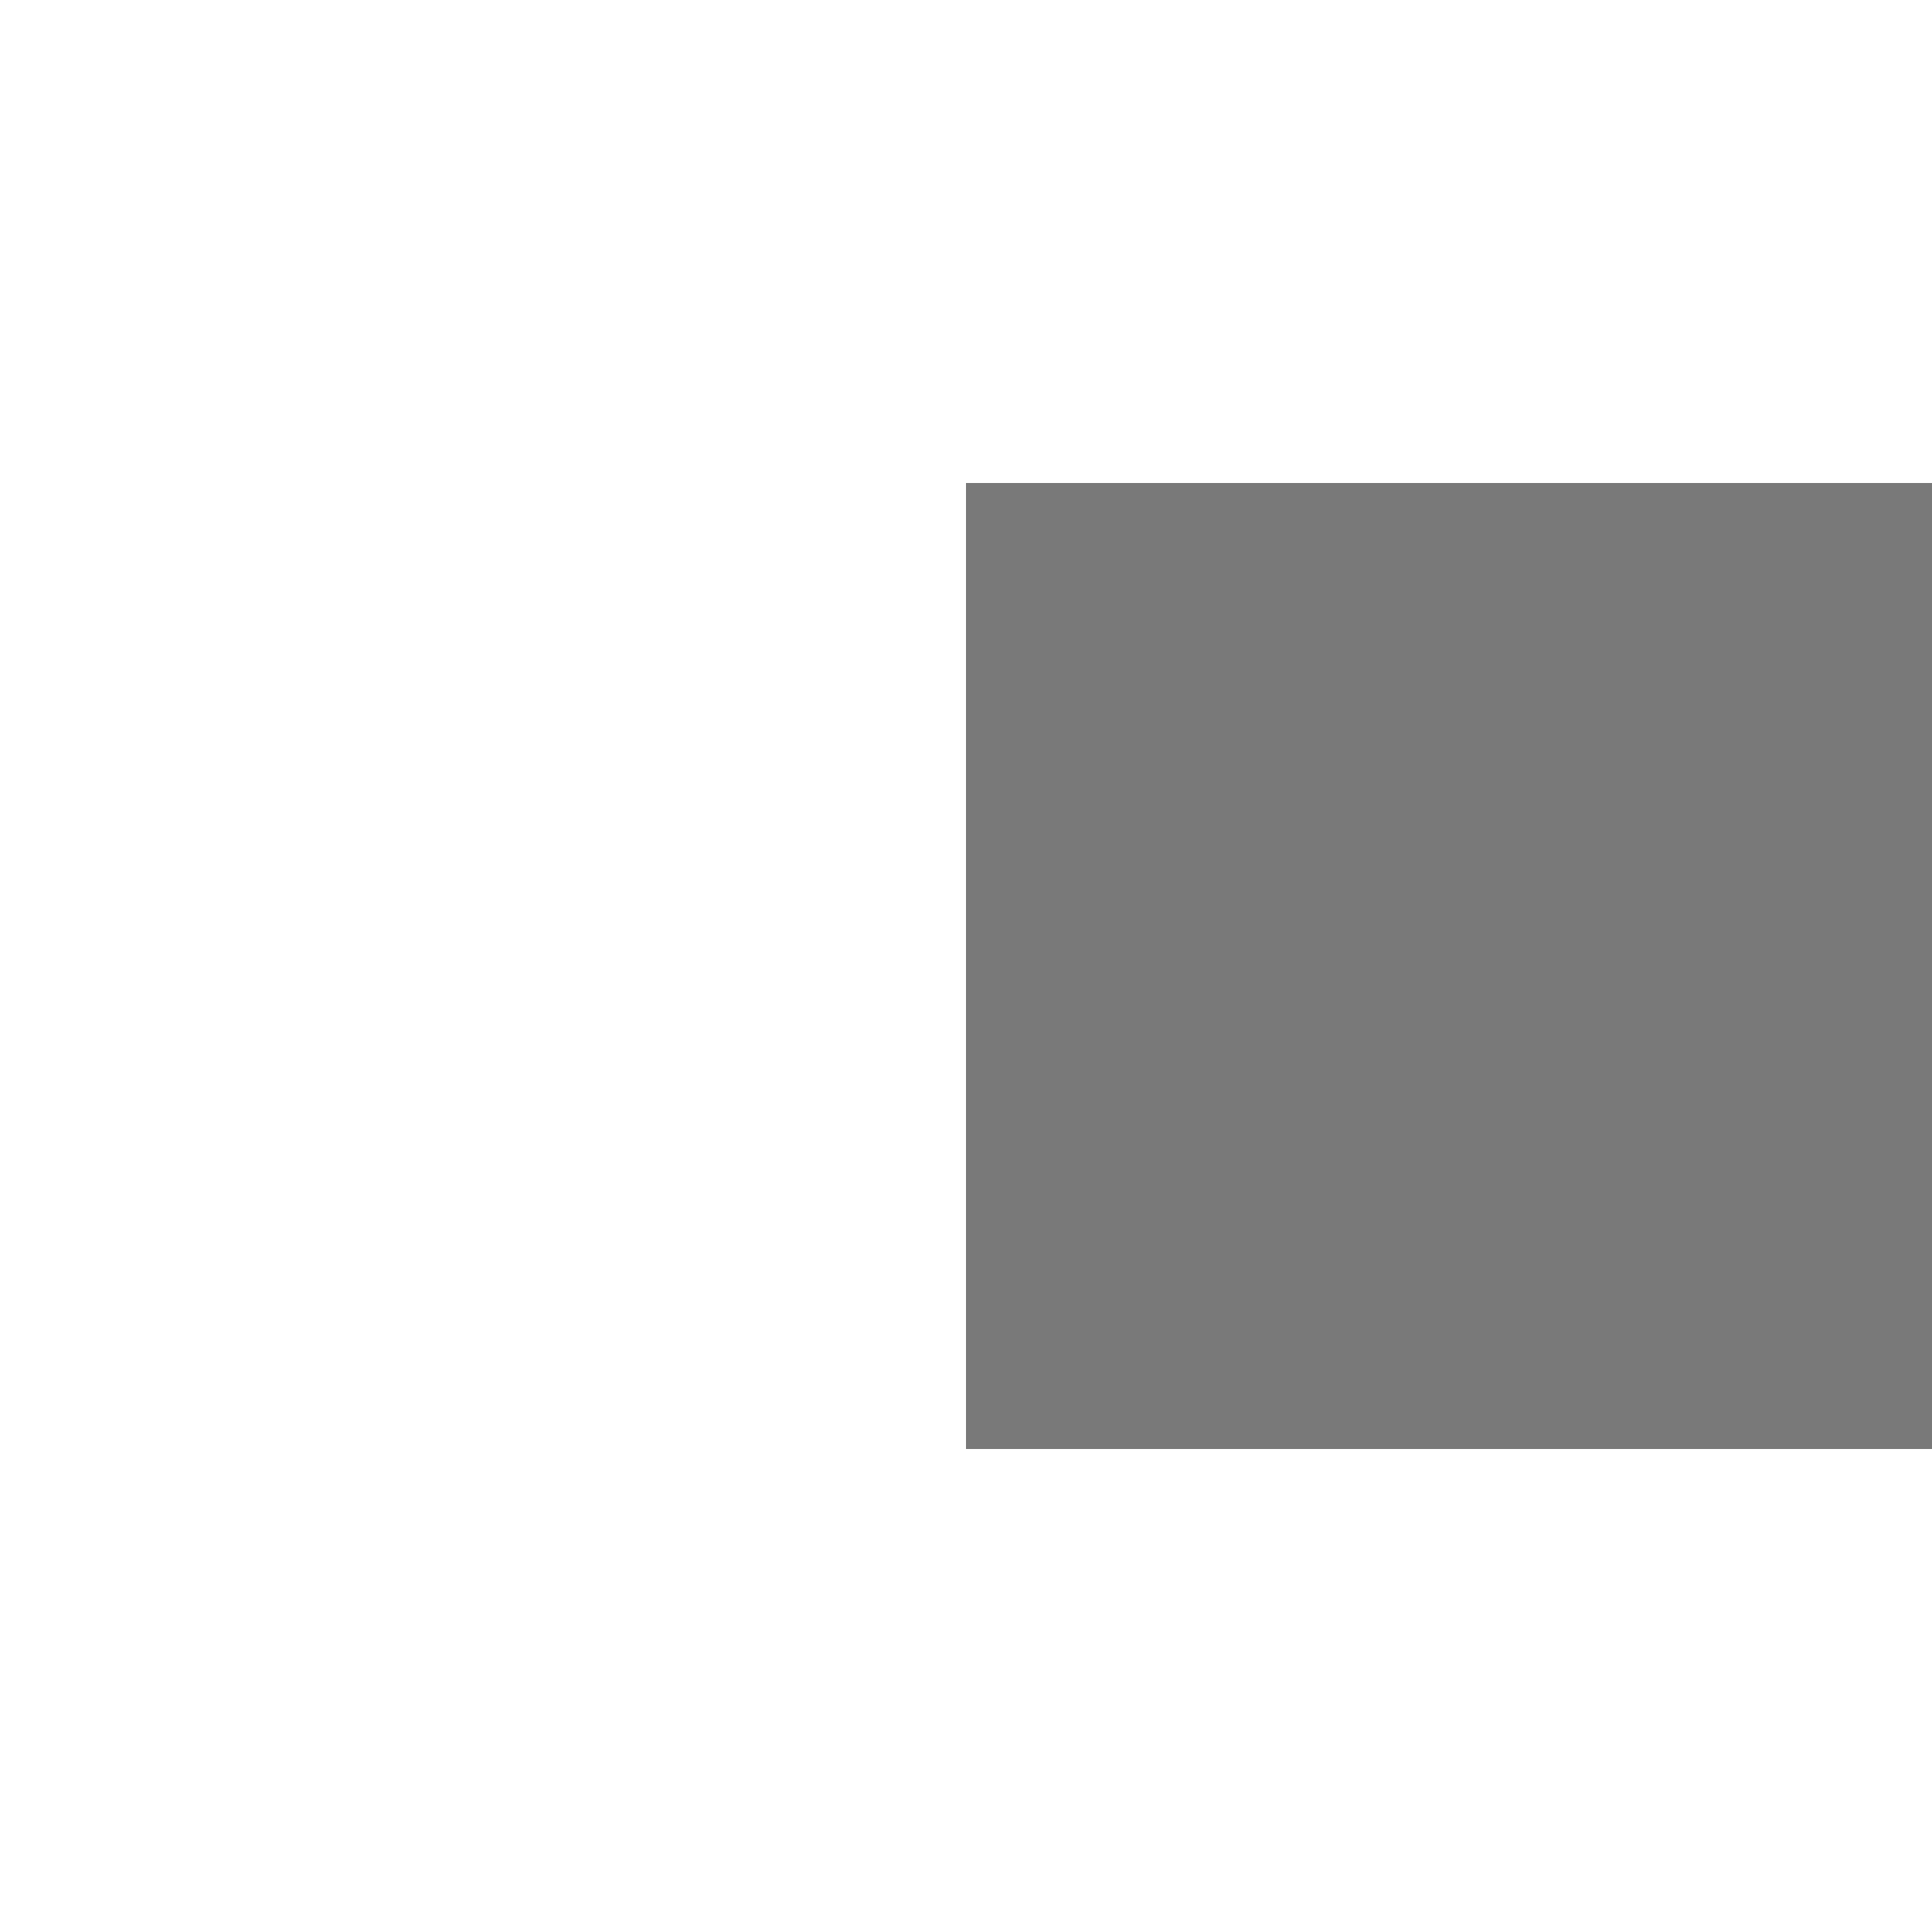
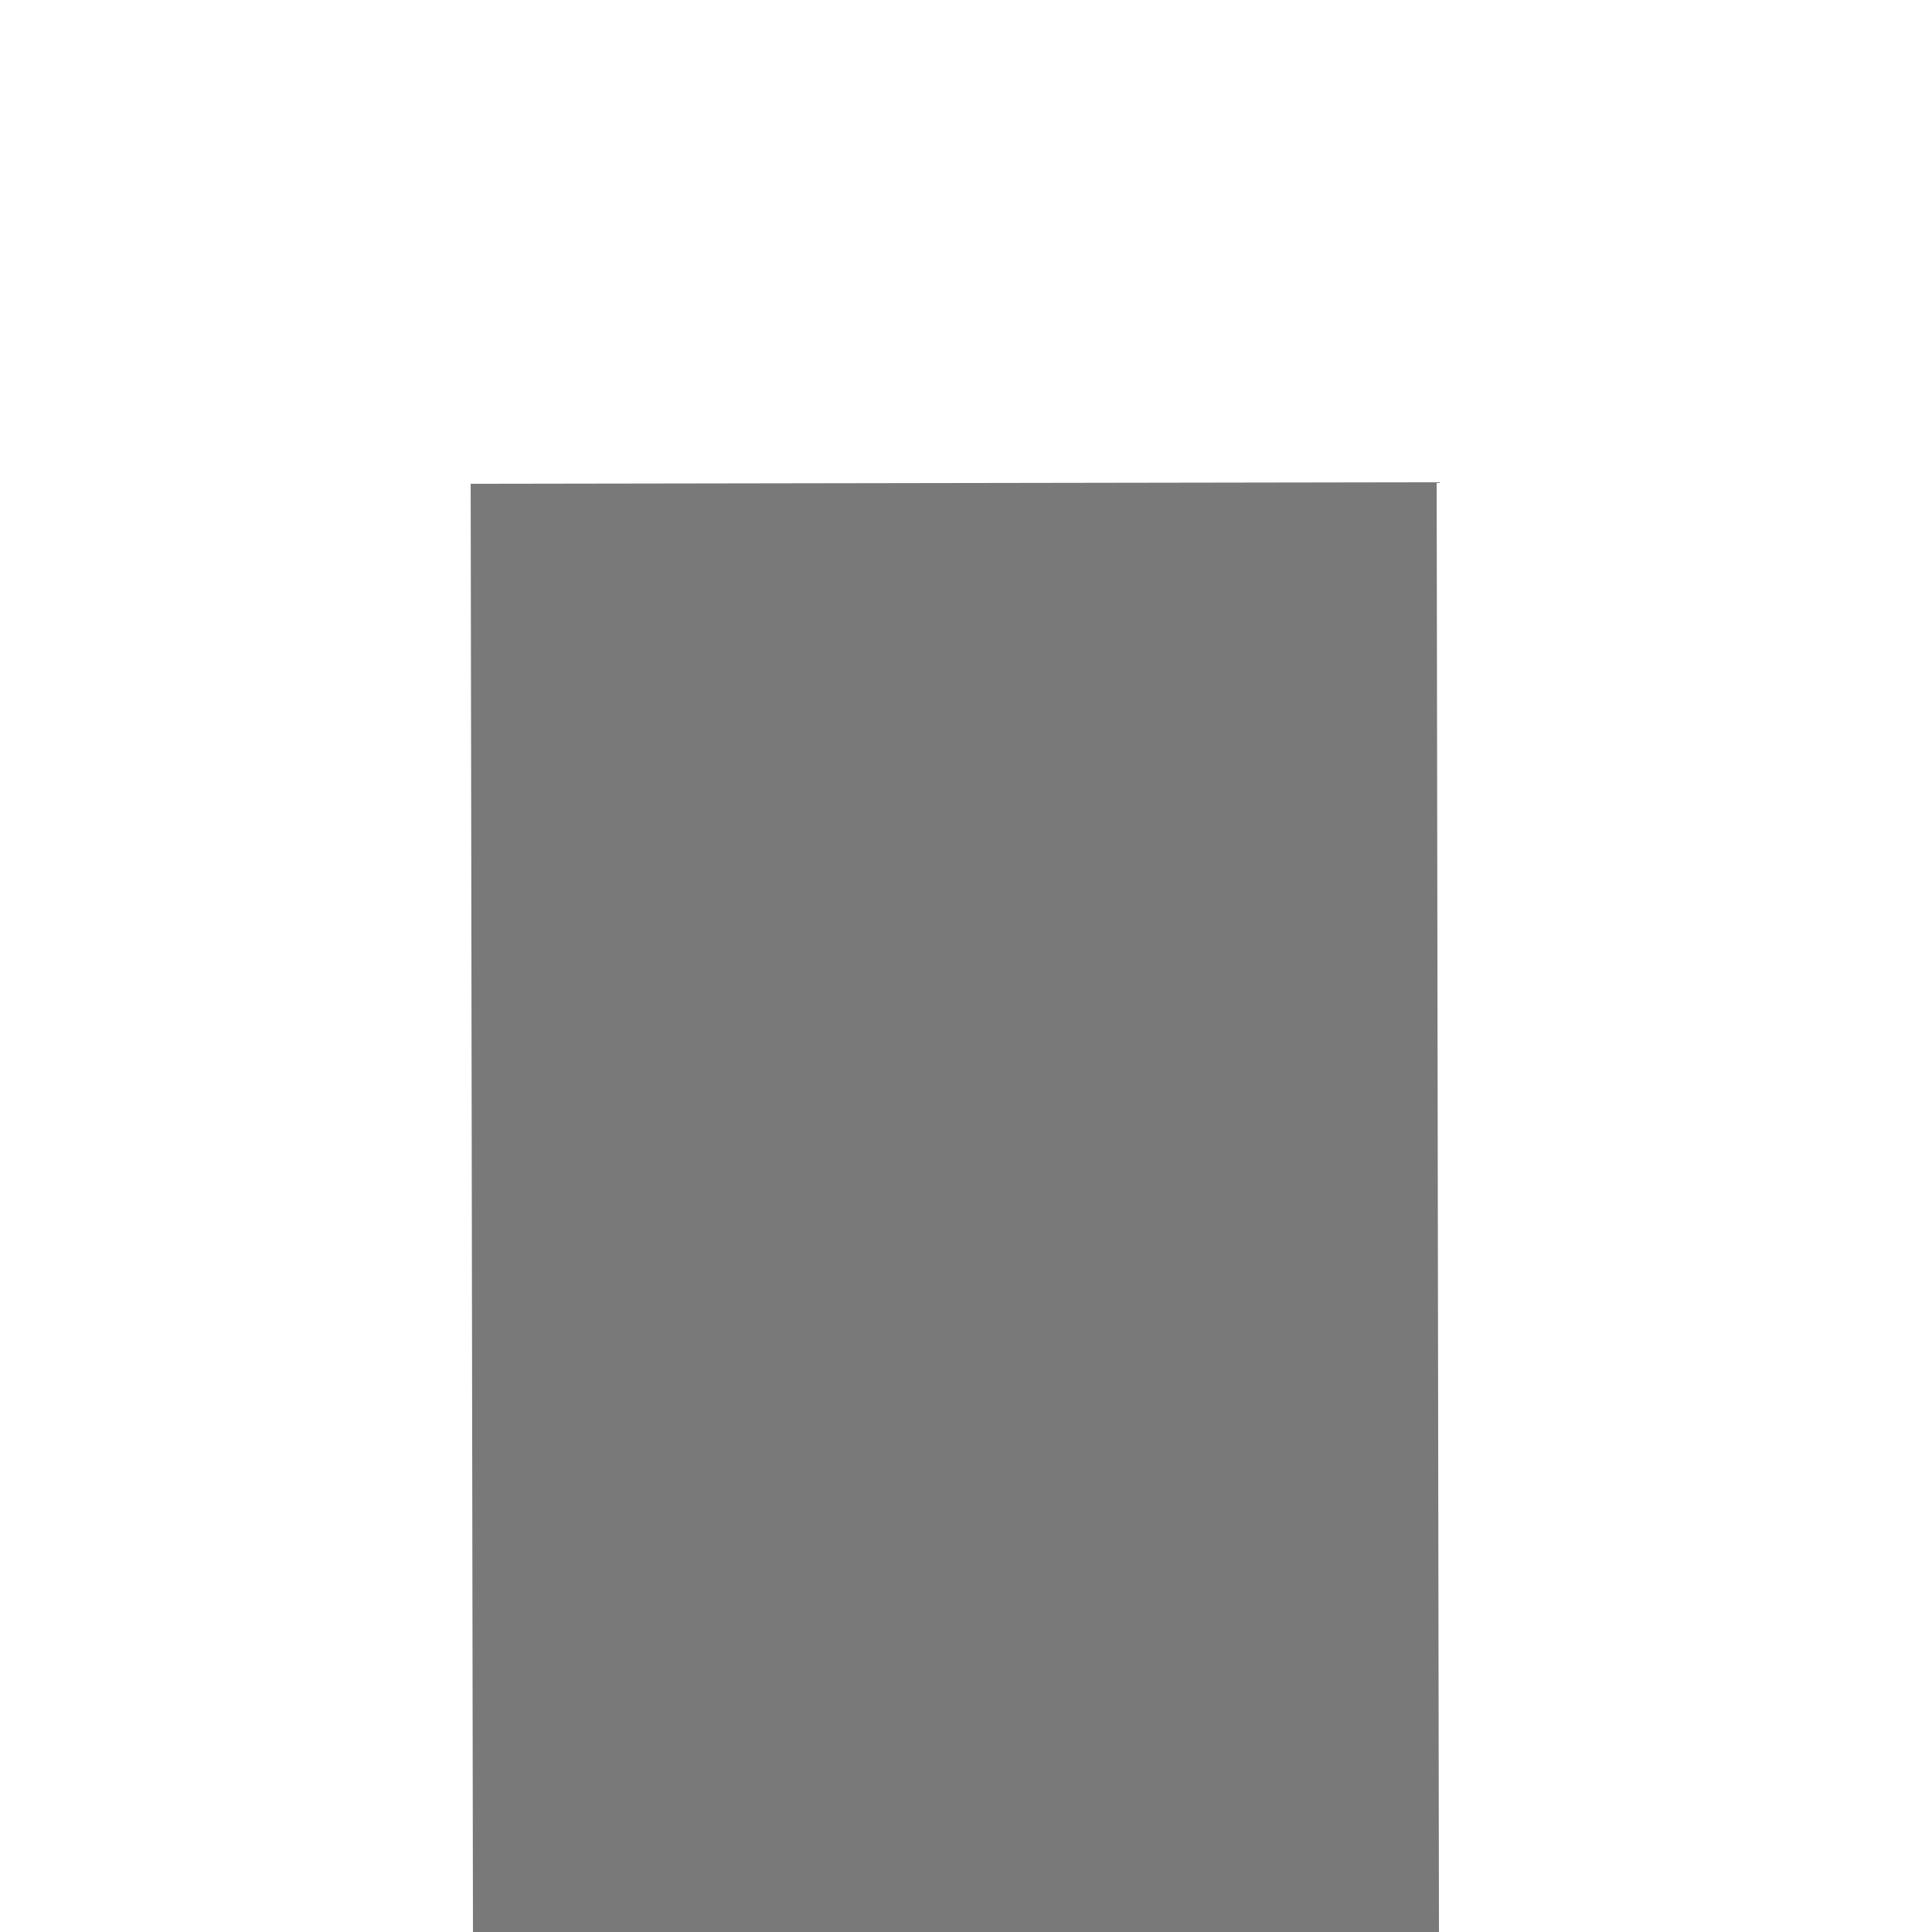
- <svg xmlns="http://www.w3.org/2000/svg" version="1.1" width="4px" height="4px" preserveAspectRatio="xMinYMid meet" viewBox="2474 475  4 2">
-   <path d="M 2629 483.6  L 2636 476  L 2629 468.4  L 2629 483.6  Z " fill-rule="nonzero" fill="#797979" stroke="none" />
-   <path d="M 2476 476  L 2630 476  " stroke-width="2" stroke="#797979" fill="none" />
+ <svg xmlns="http://www.w3.org/2000/svg" version="1.1" width="4px" height="4px" preserveAspectRatio="xMinYMid meet" viewBox="2680 355  4 2">
+   <path d="M 2674.4 380  L 2682 387  L 2689.6 380  L 2674.4 380  Z " fill-rule="nonzero" fill="#797979" stroke="none" transform="matrix(0.9999987 -0.0015873 0.0015873 0.9999987 -0.5855095 4.257605 )" />
+   <path d="M 2682 355  L 2682 381  " stroke-width="2" stroke="#797979" fill="none" transform="matrix(0.9999987 -0.0015873 0.0015873 0.9999987 -0.5855095 4.257605 )" />
</svg>
